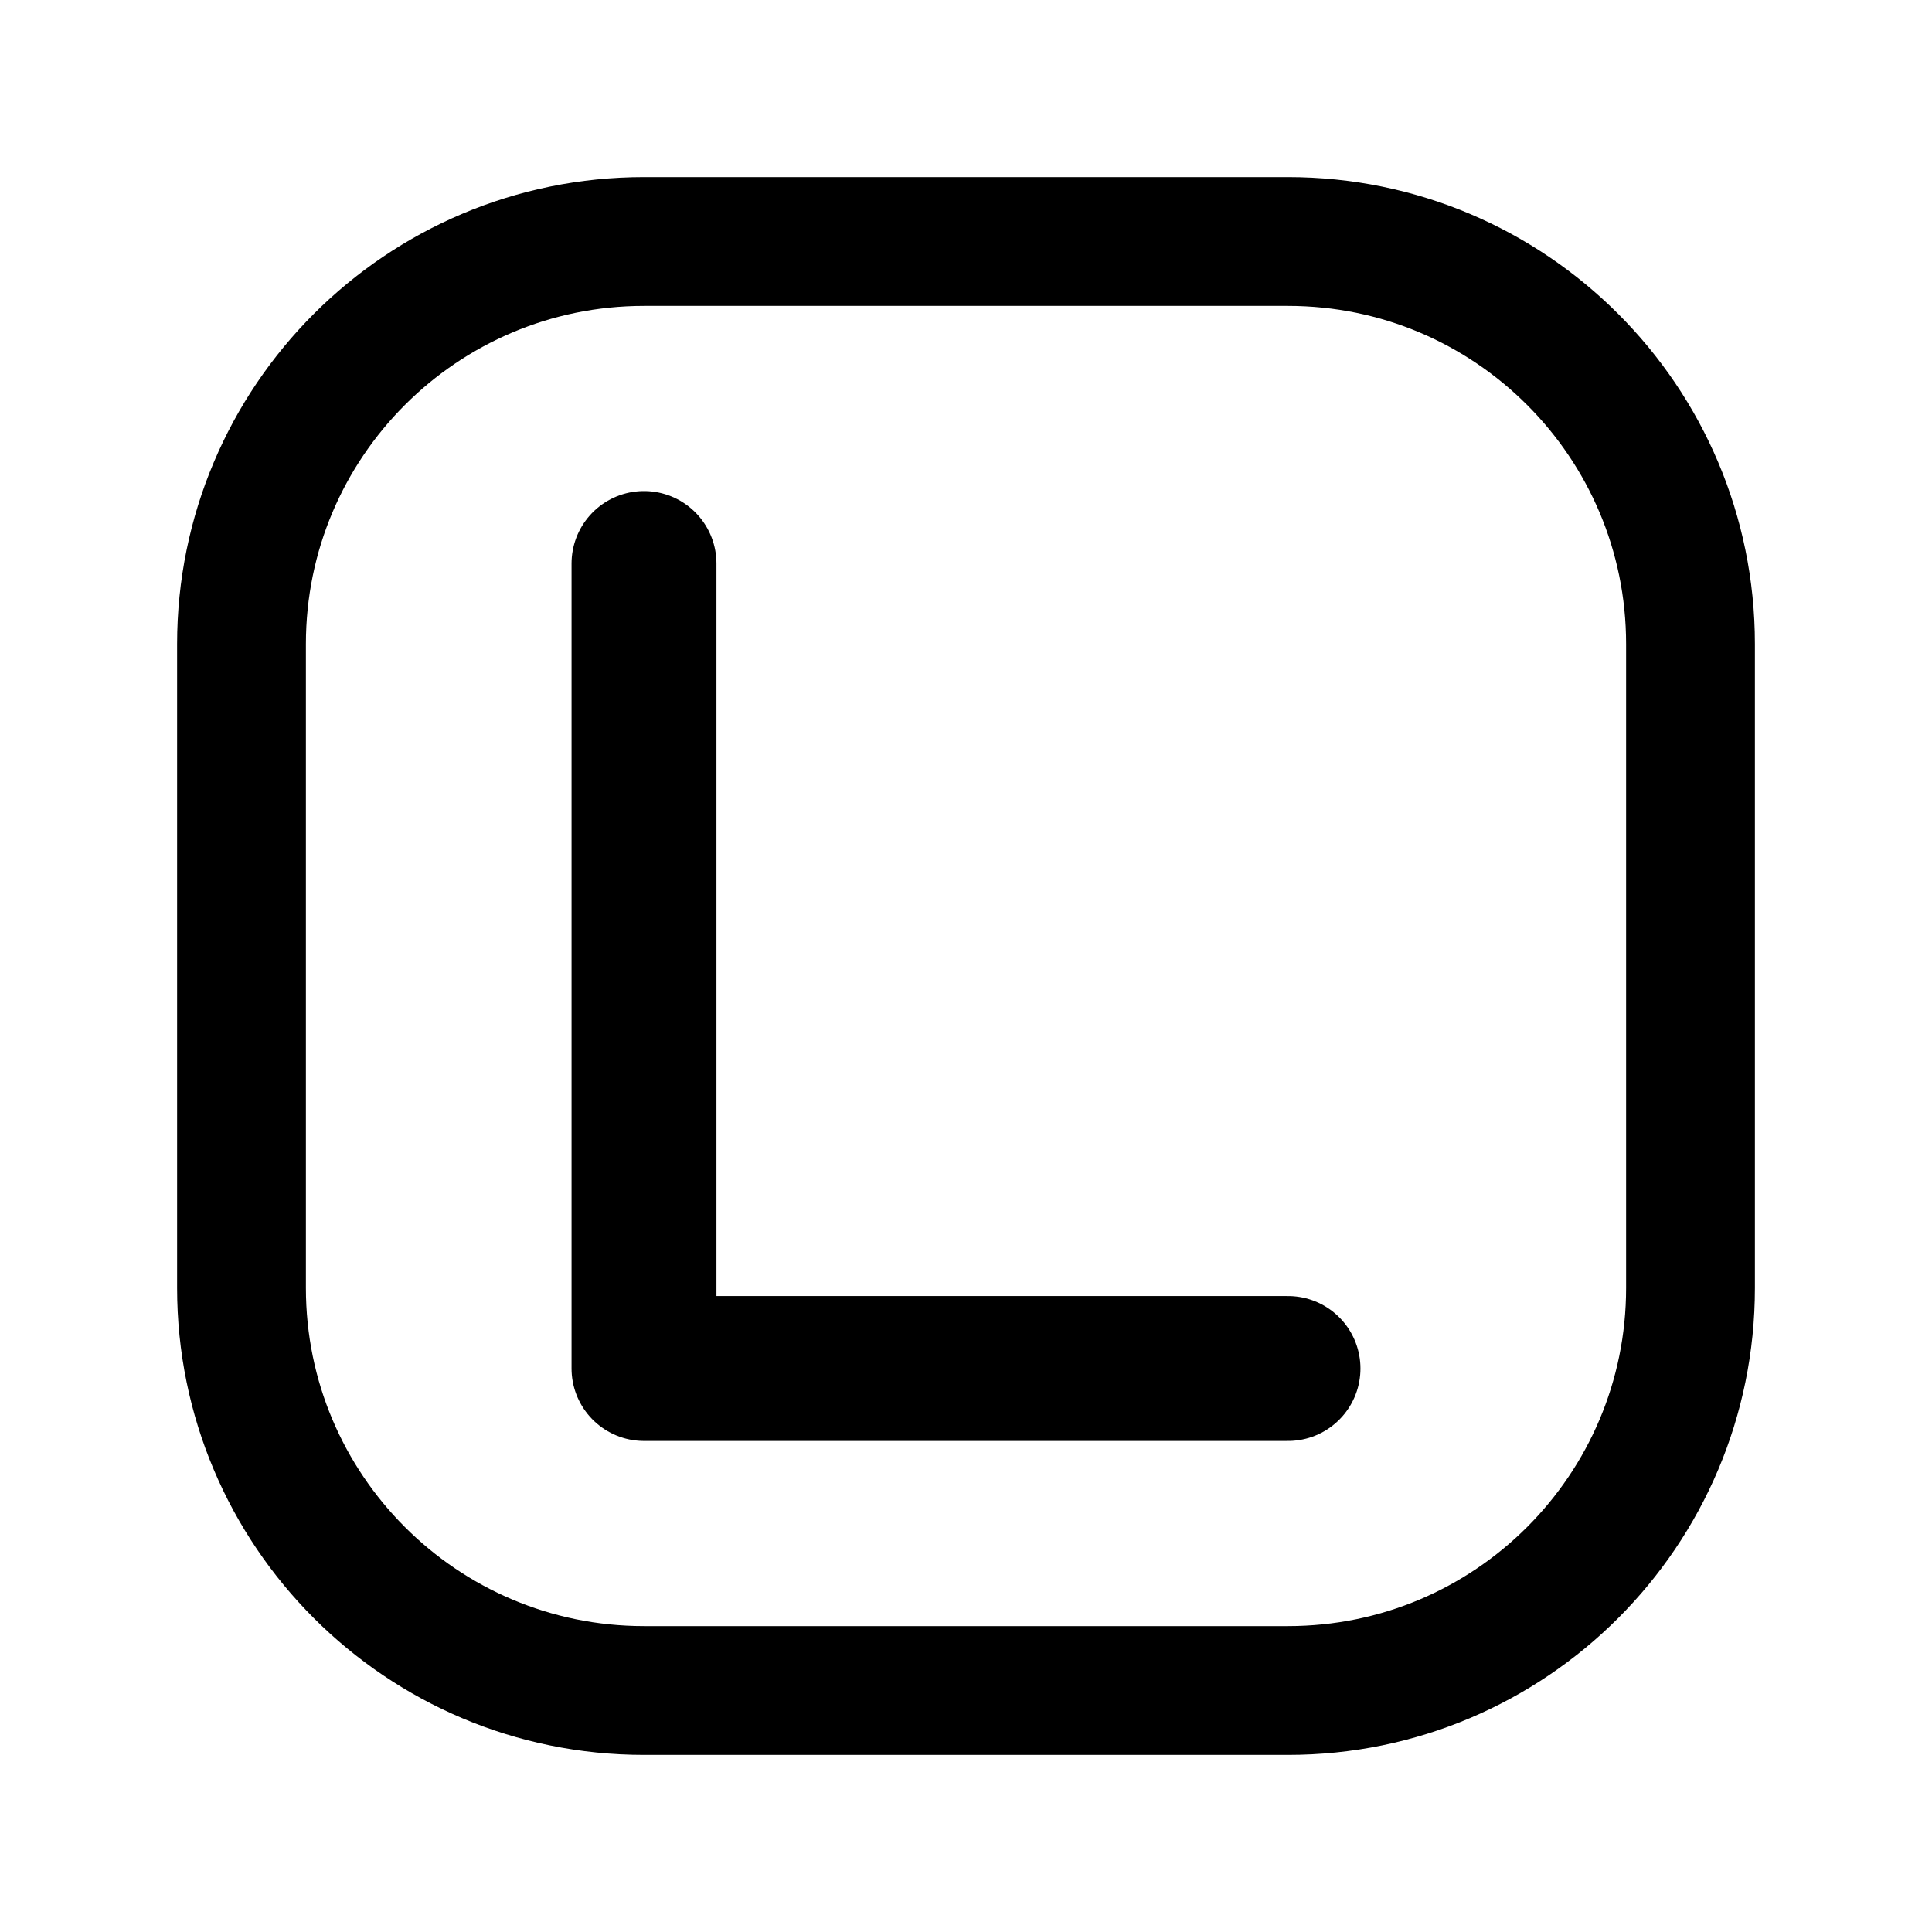
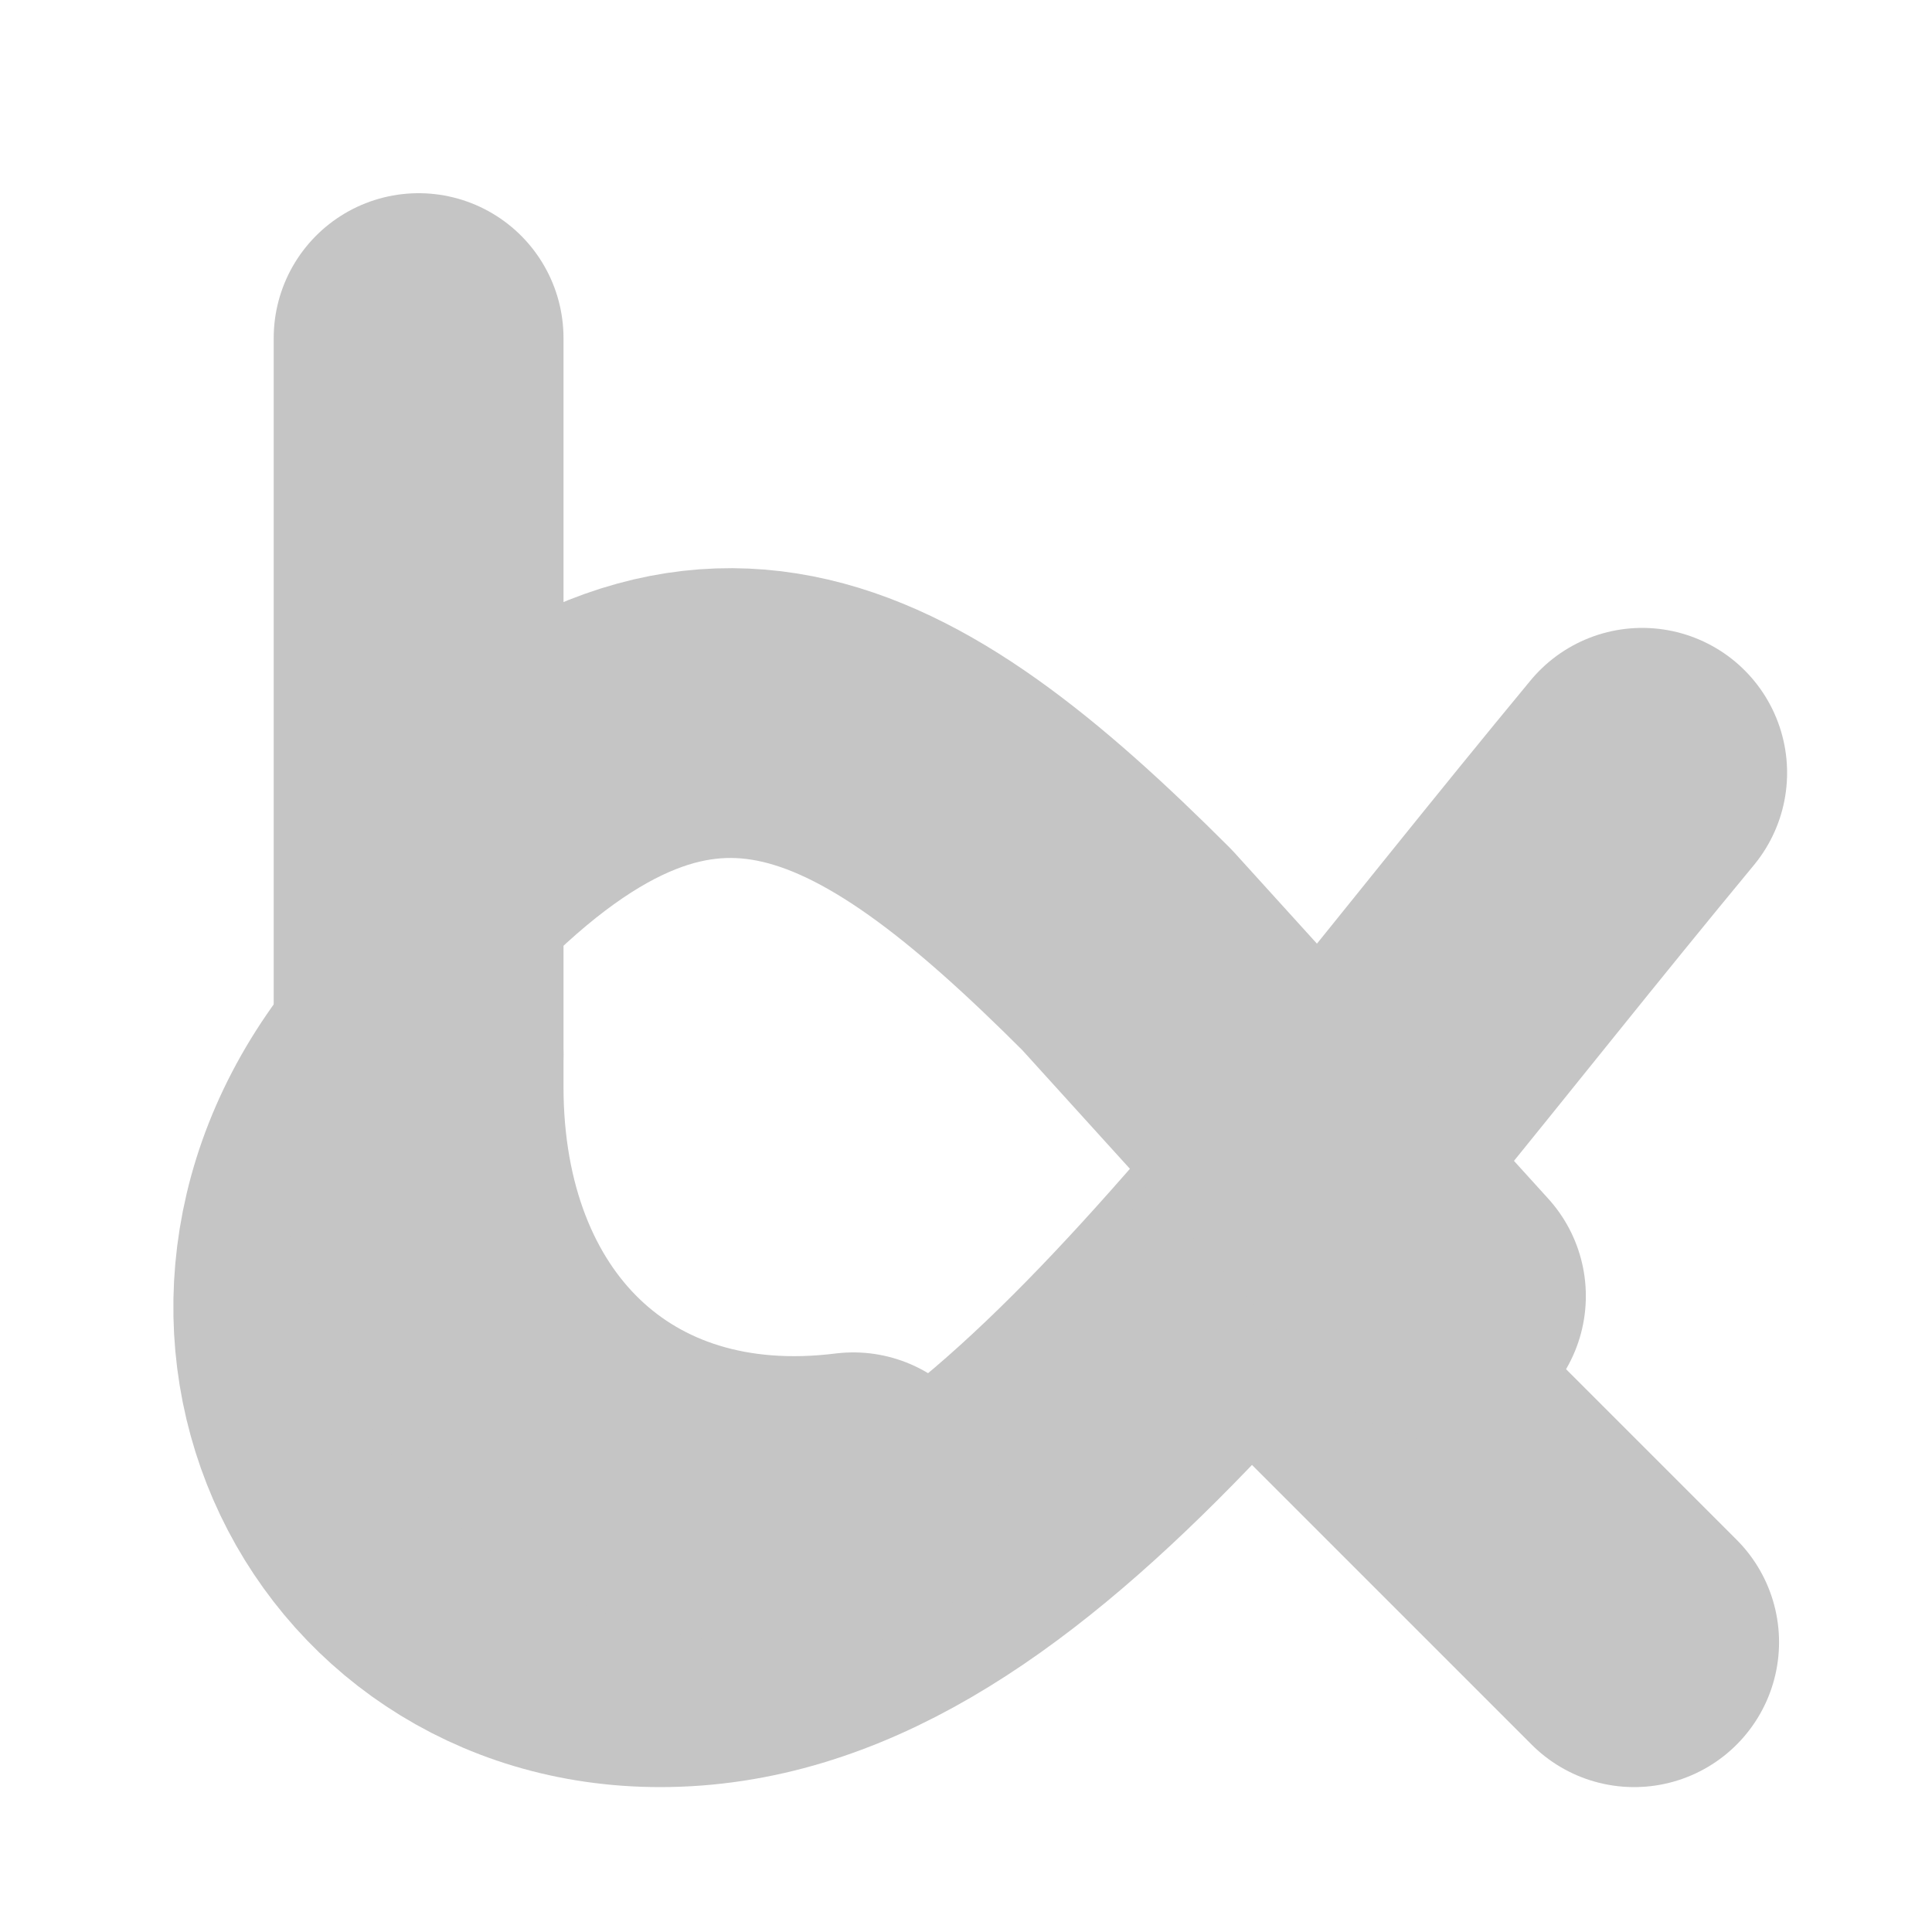
<svg xmlns="http://www.w3.org/2000/svg" viewBox="0 0 24 24">
-   <rect x="3" y="3" width="18" height="18" rx="5" fill="none" stroke="currentColor" stroke-width="1.6" />
-   <path d="M8 7v10h8" fill="none" stroke="currentColor" stroke-width="1.8" stroke-linecap="round" stroke-linejoin="round" />
+   <g fill="none" stroke="#c5c5c5" stroke-width="3.6" stroke-linecap="round" stroke-linejoin="round">
+     <path d="M5.2 13.1C2.5 16.2 4.5 20.4 8.2 20.4c4.1 0 7.4-5 12.2-10.8" />
+     <path d="m15.7 15.8 4.6 4.6" />
+     <path d="M5.2 4.2v9.3c0 3.3 2.2 5.5 5.4 5.1M5.2 11c3.4-3.6 5.8-2.2 8.8.8l3.9 4.3" />
+   </g>
</svg>
